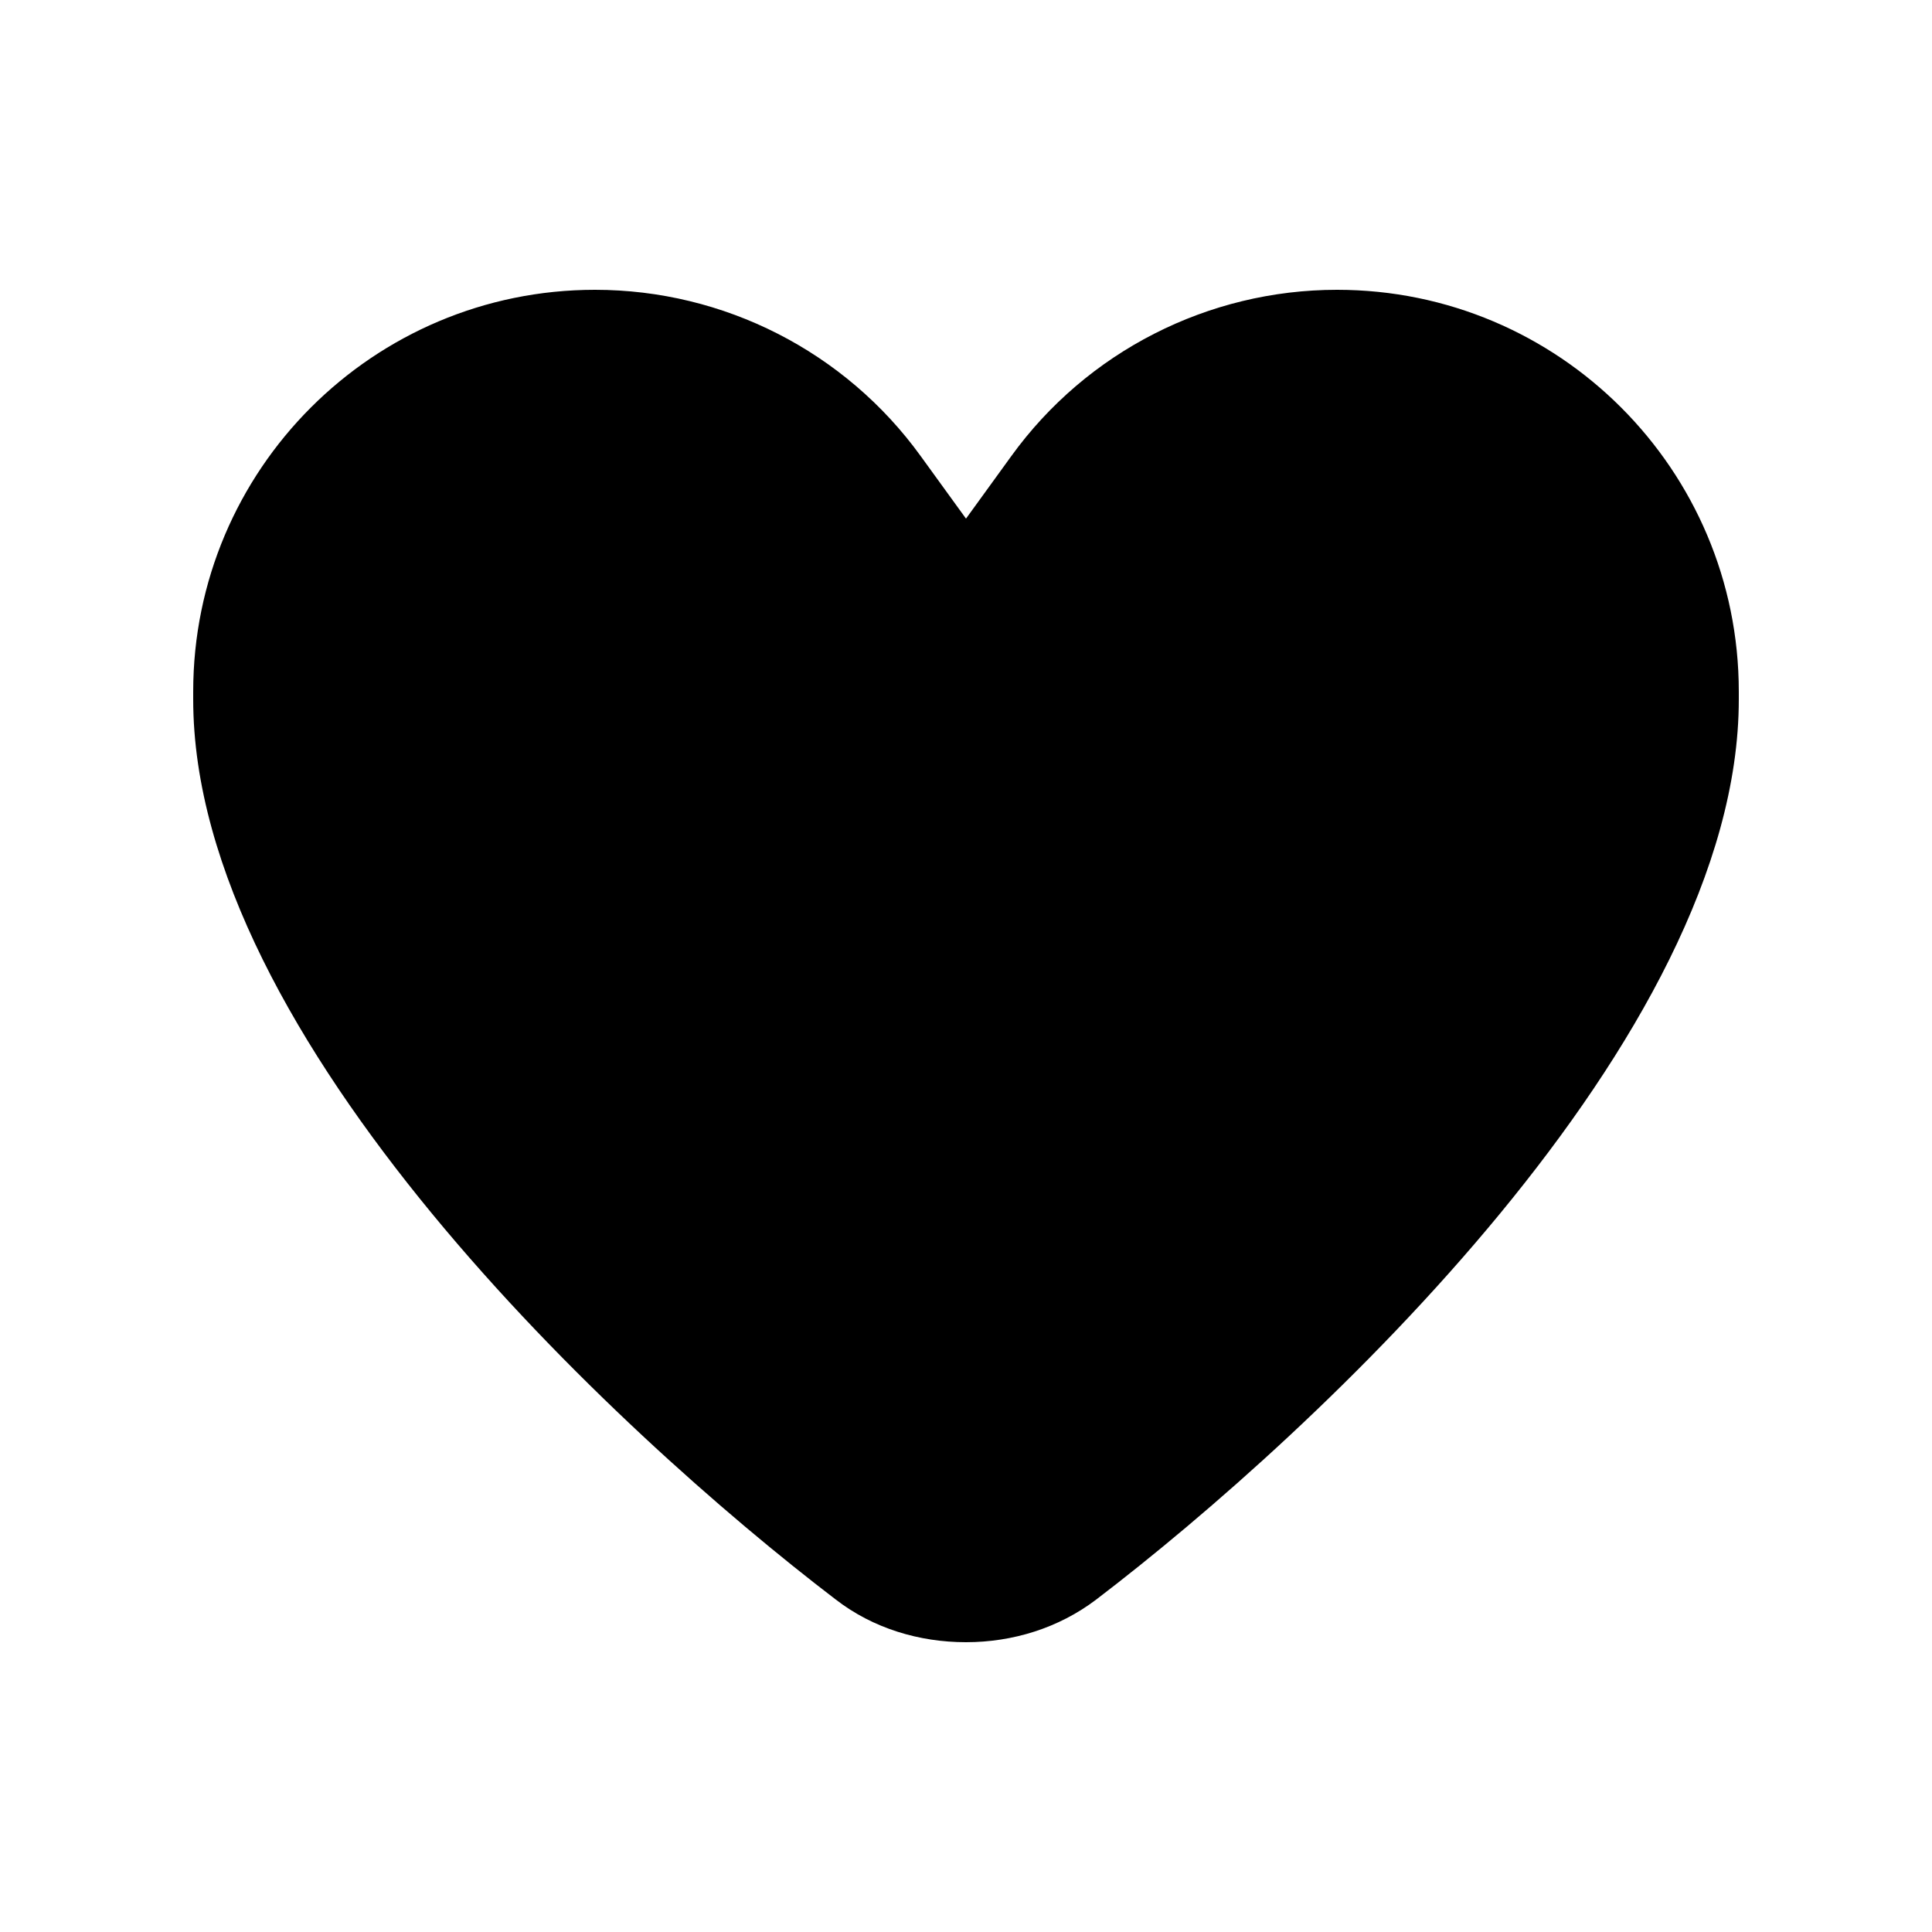
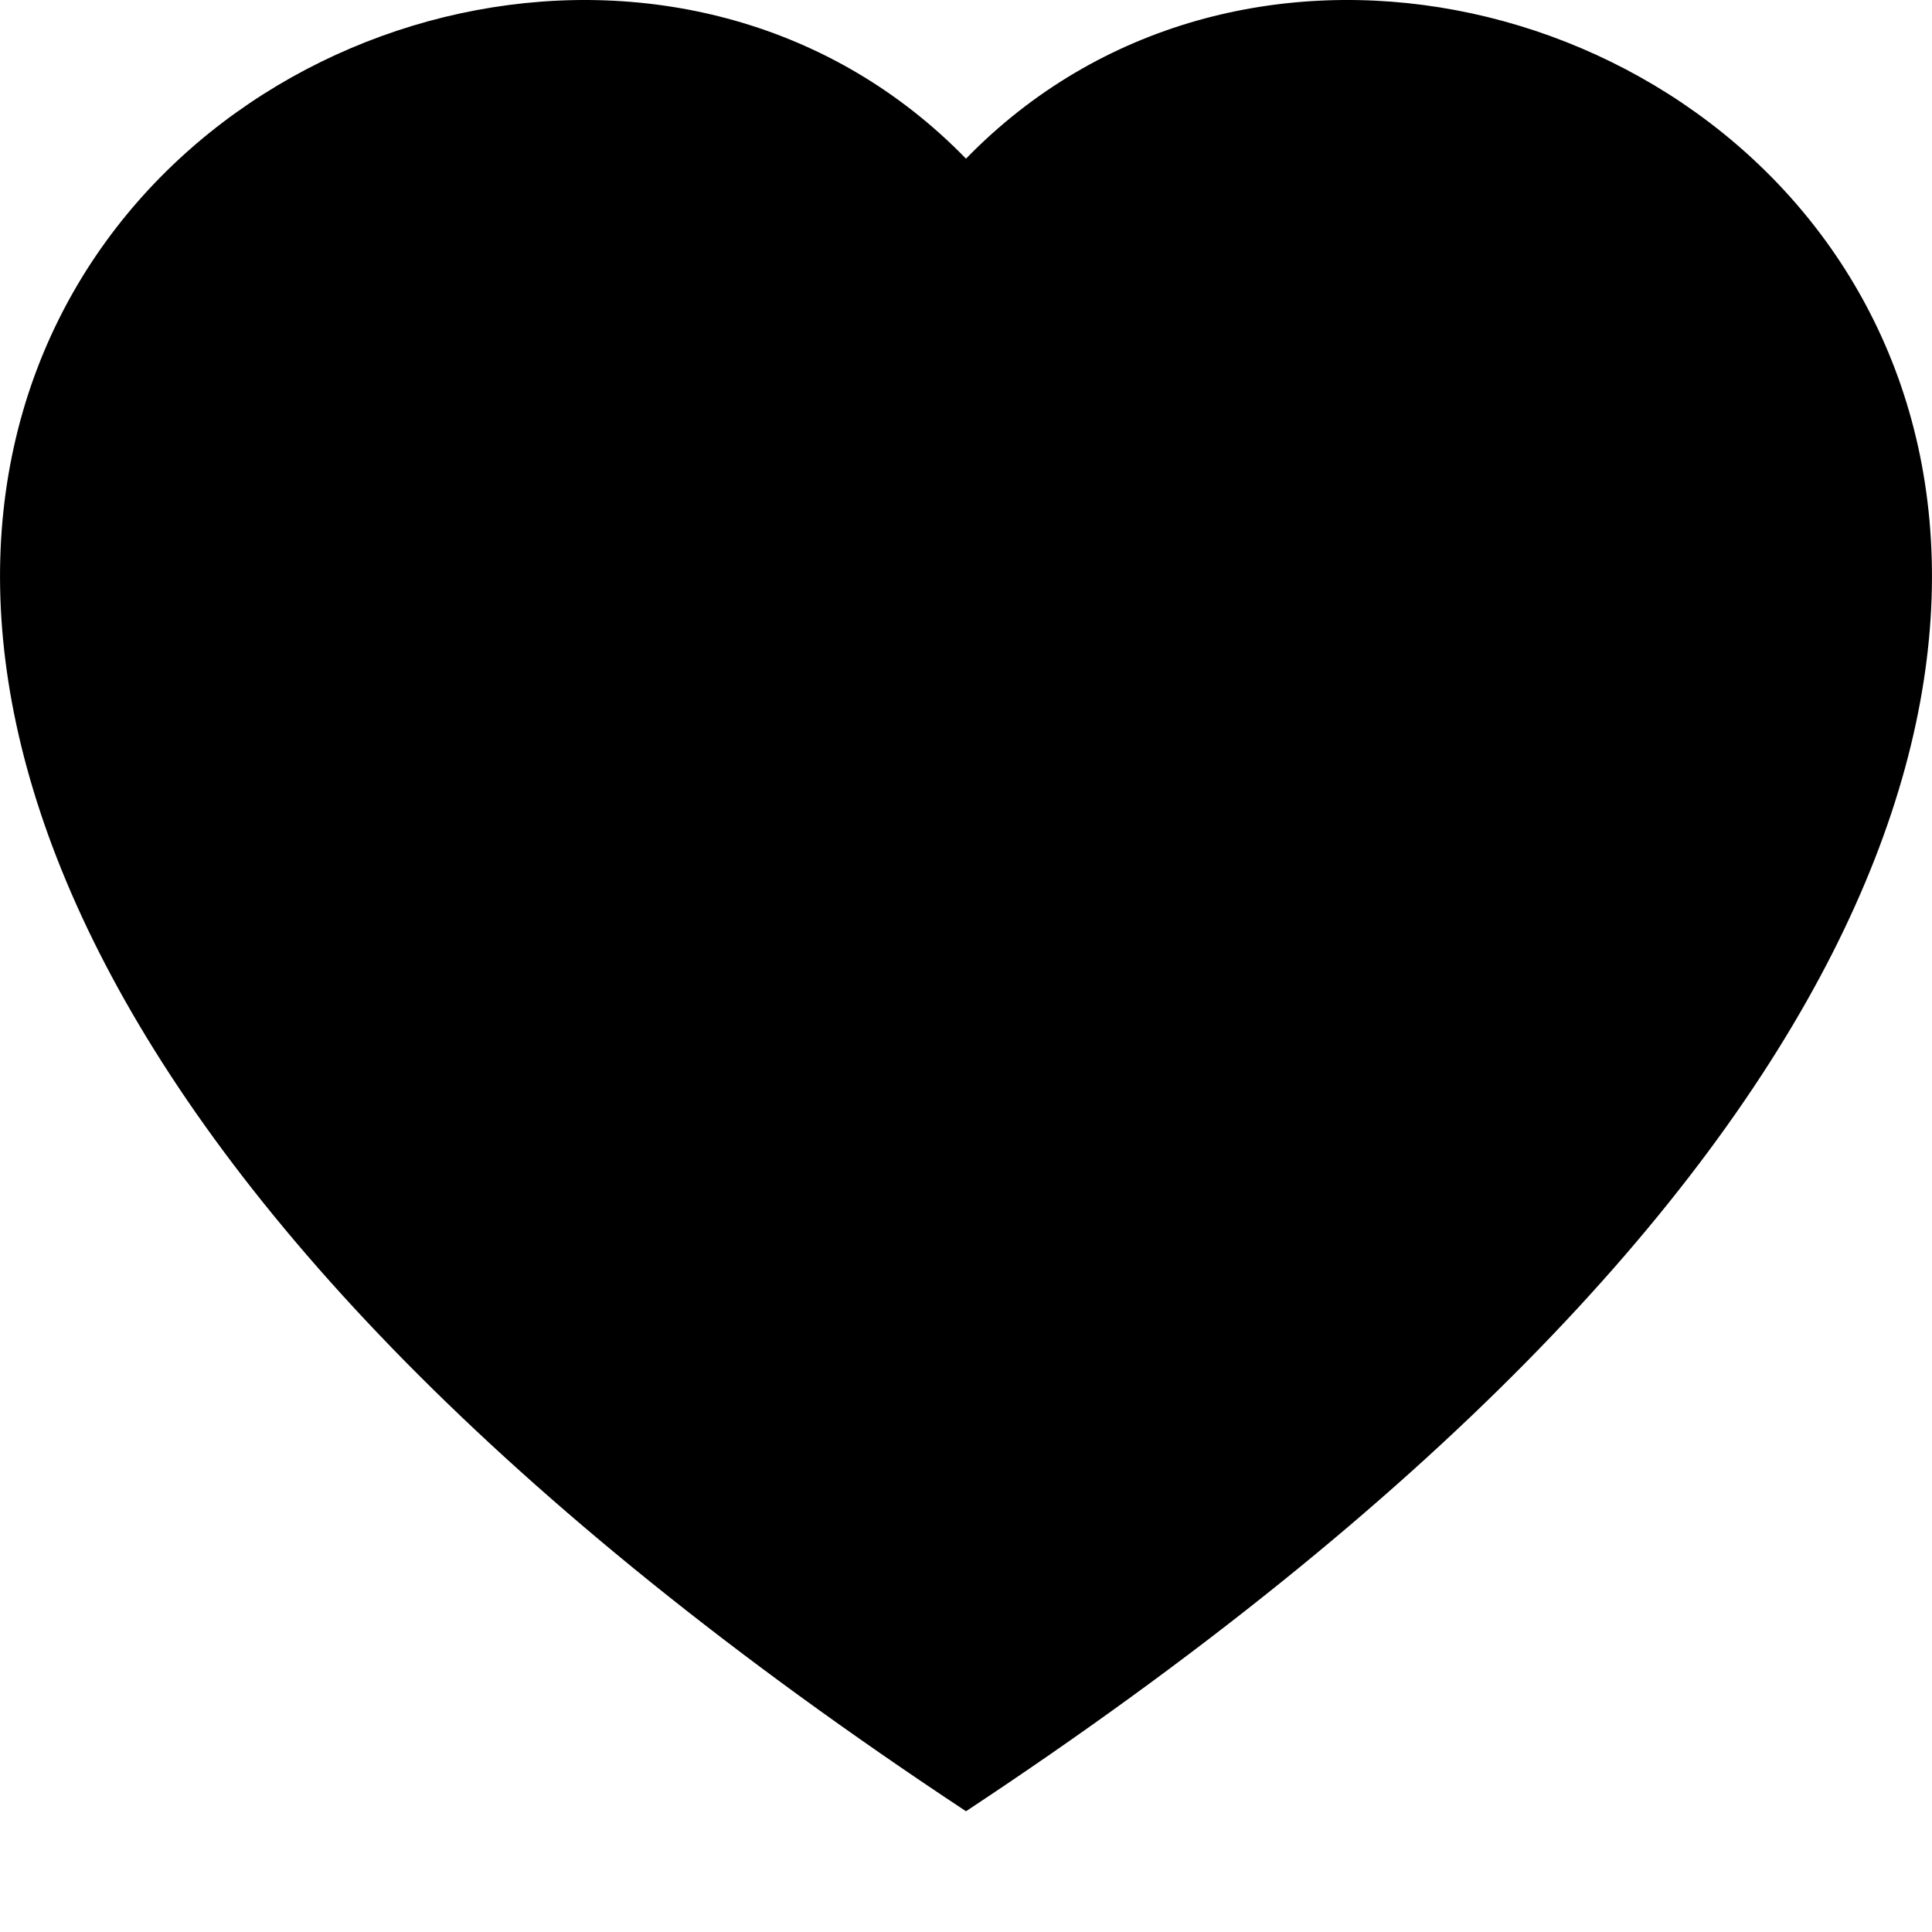
- <svg xmlns="http://www.w3.org/2000/svg" viewBox="0 0 640 640">
-   <path d="M305 151.1L320 171.8L335 151.1C360 116.5 400.2 96 442.9 96C516.4 96 576 155.6 576 229.1L576 231.7C576 343.9 436.1 474.2 363.1 529.9C350.7 539.3 335.5 544 320 544C304.5 544 289.2 539.4 276.9 529.9C203.9 474.2 64 343.9 64 231.7L64 229.1C64 155.6 123.6 96 197.1 96C239.8 96 280 116.5 305 151.1z" />
+ <svg xmlns="http://www.w3.org/2000/svg" width="16" height="16" fill="currentColor" class="bi bi-heart-fill" viewBox="0 0 16 16">
+   <path fill-rule="evenodd" d="M8 1.314C12.438-3.248 23.534 4.735 8 15-7.534 4.736 3.562-3.248 8 1.314" />
</svg>
